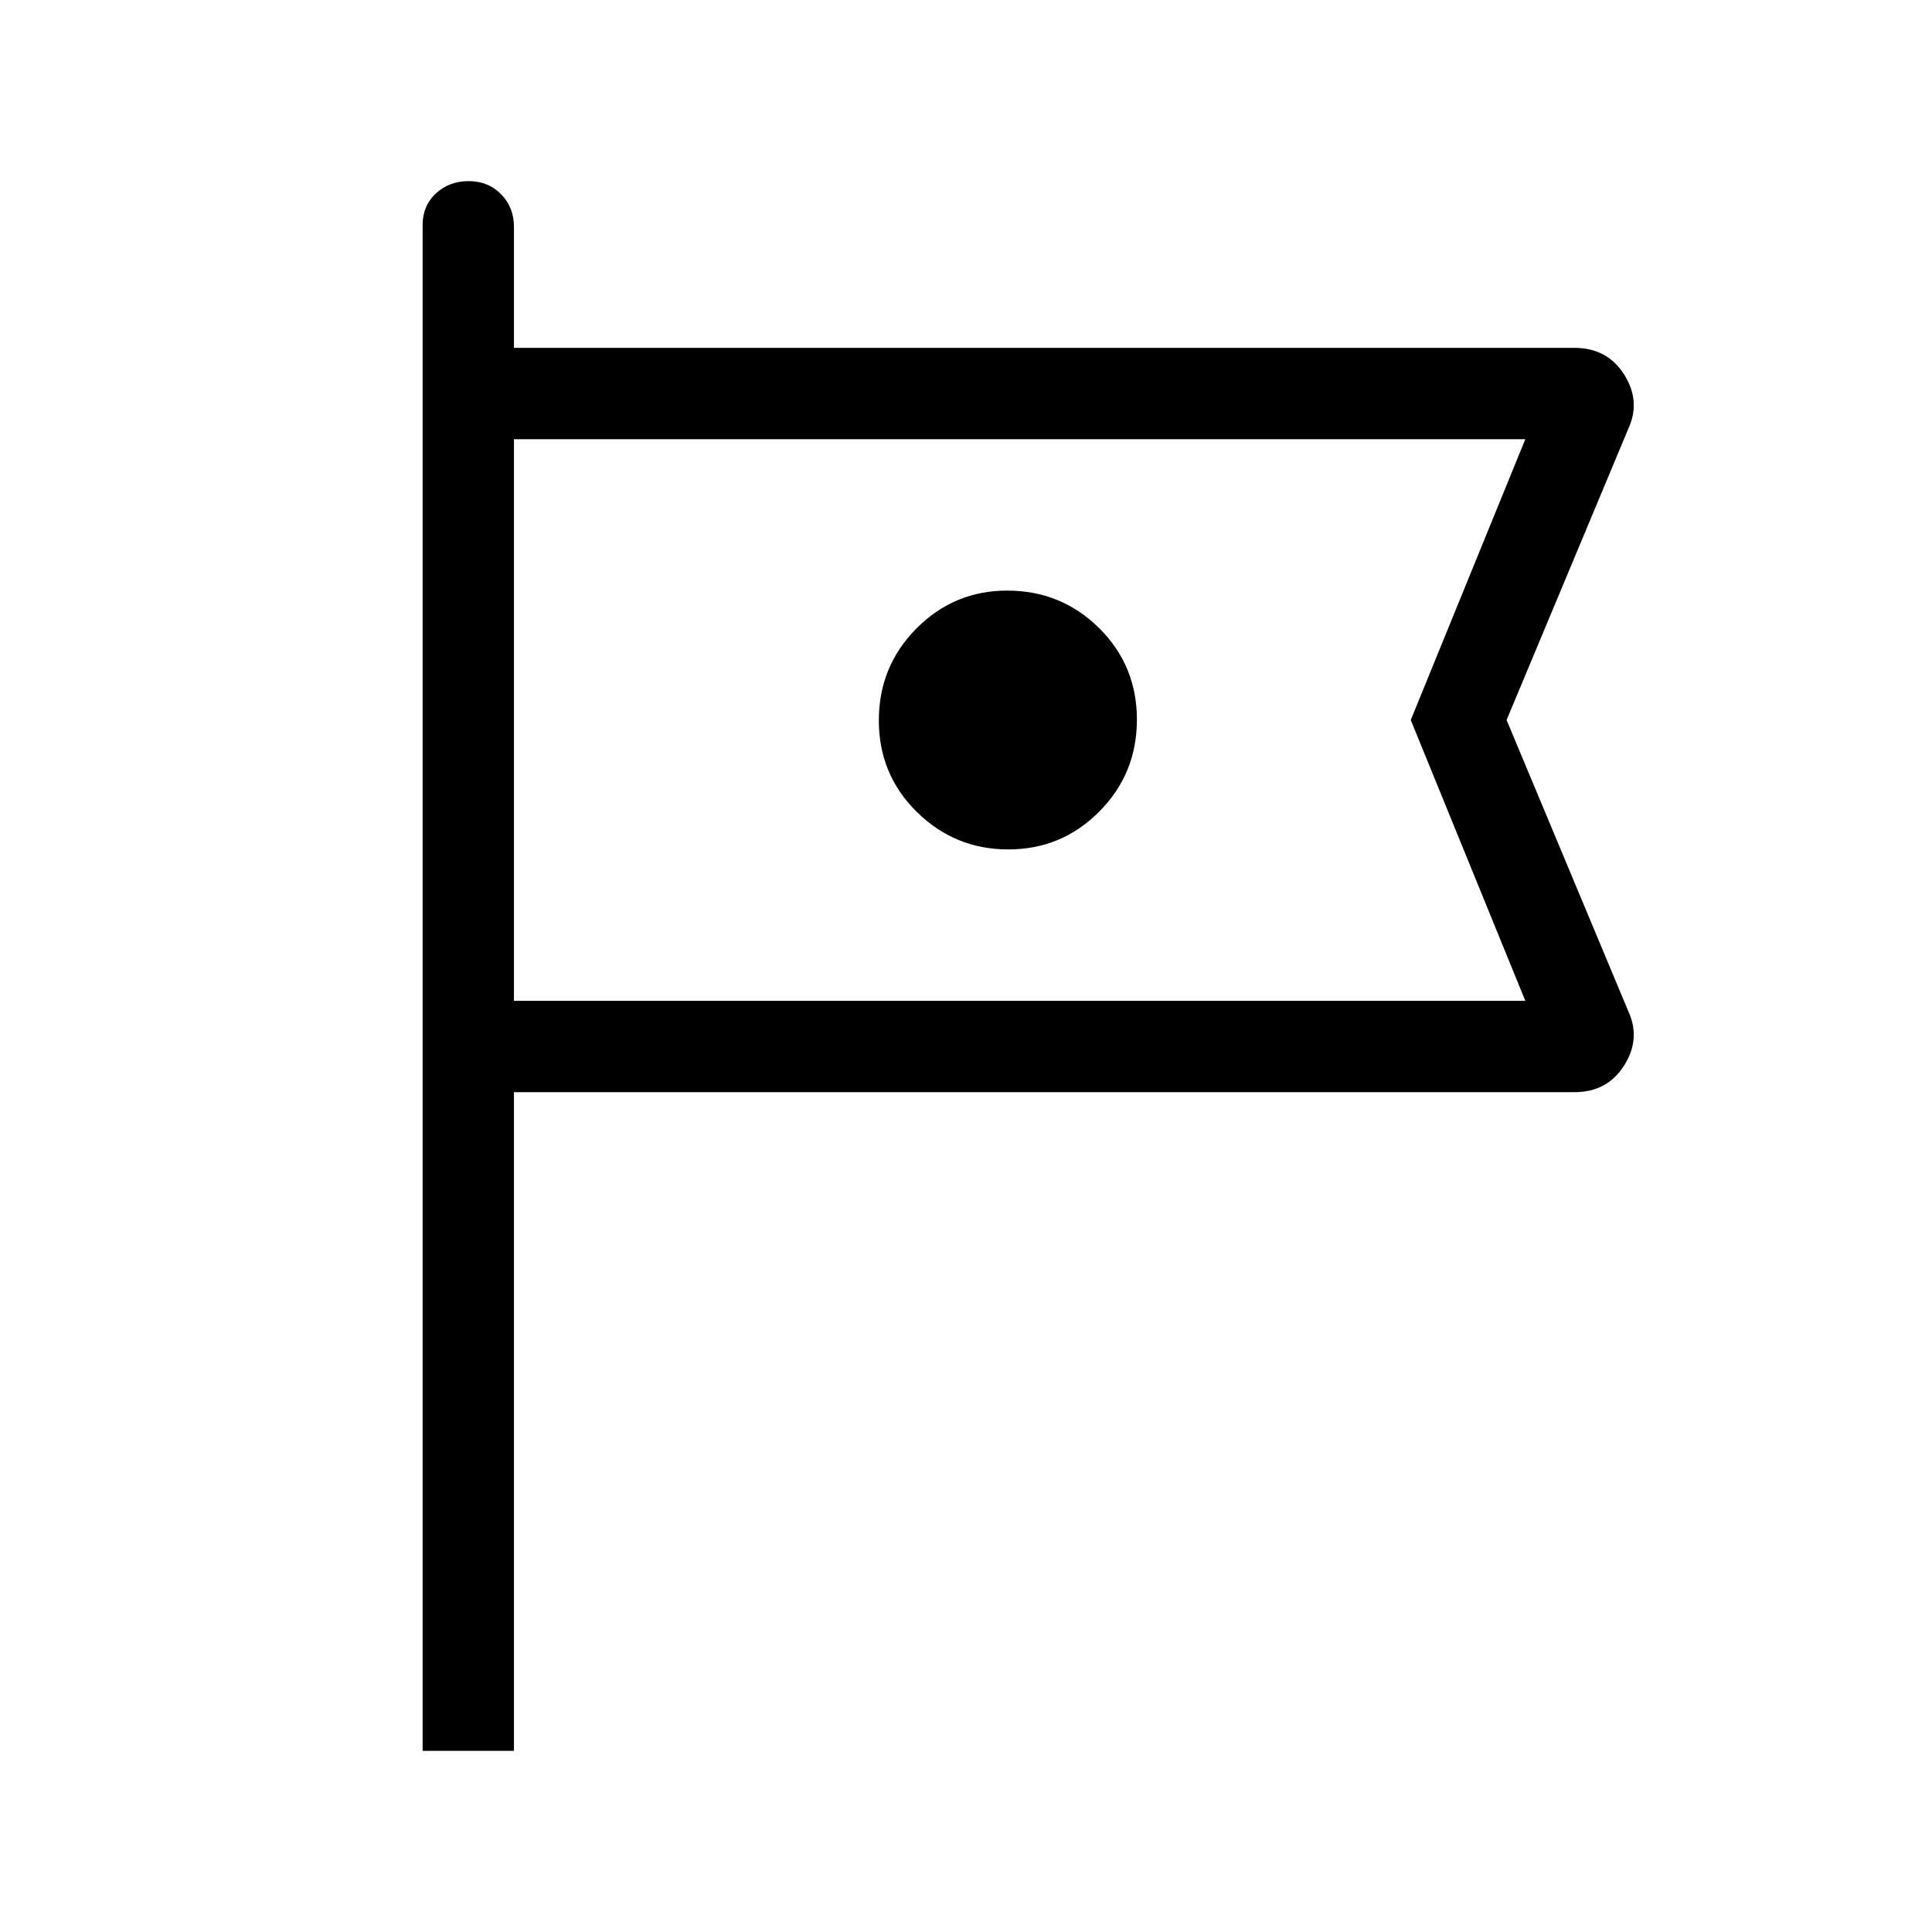
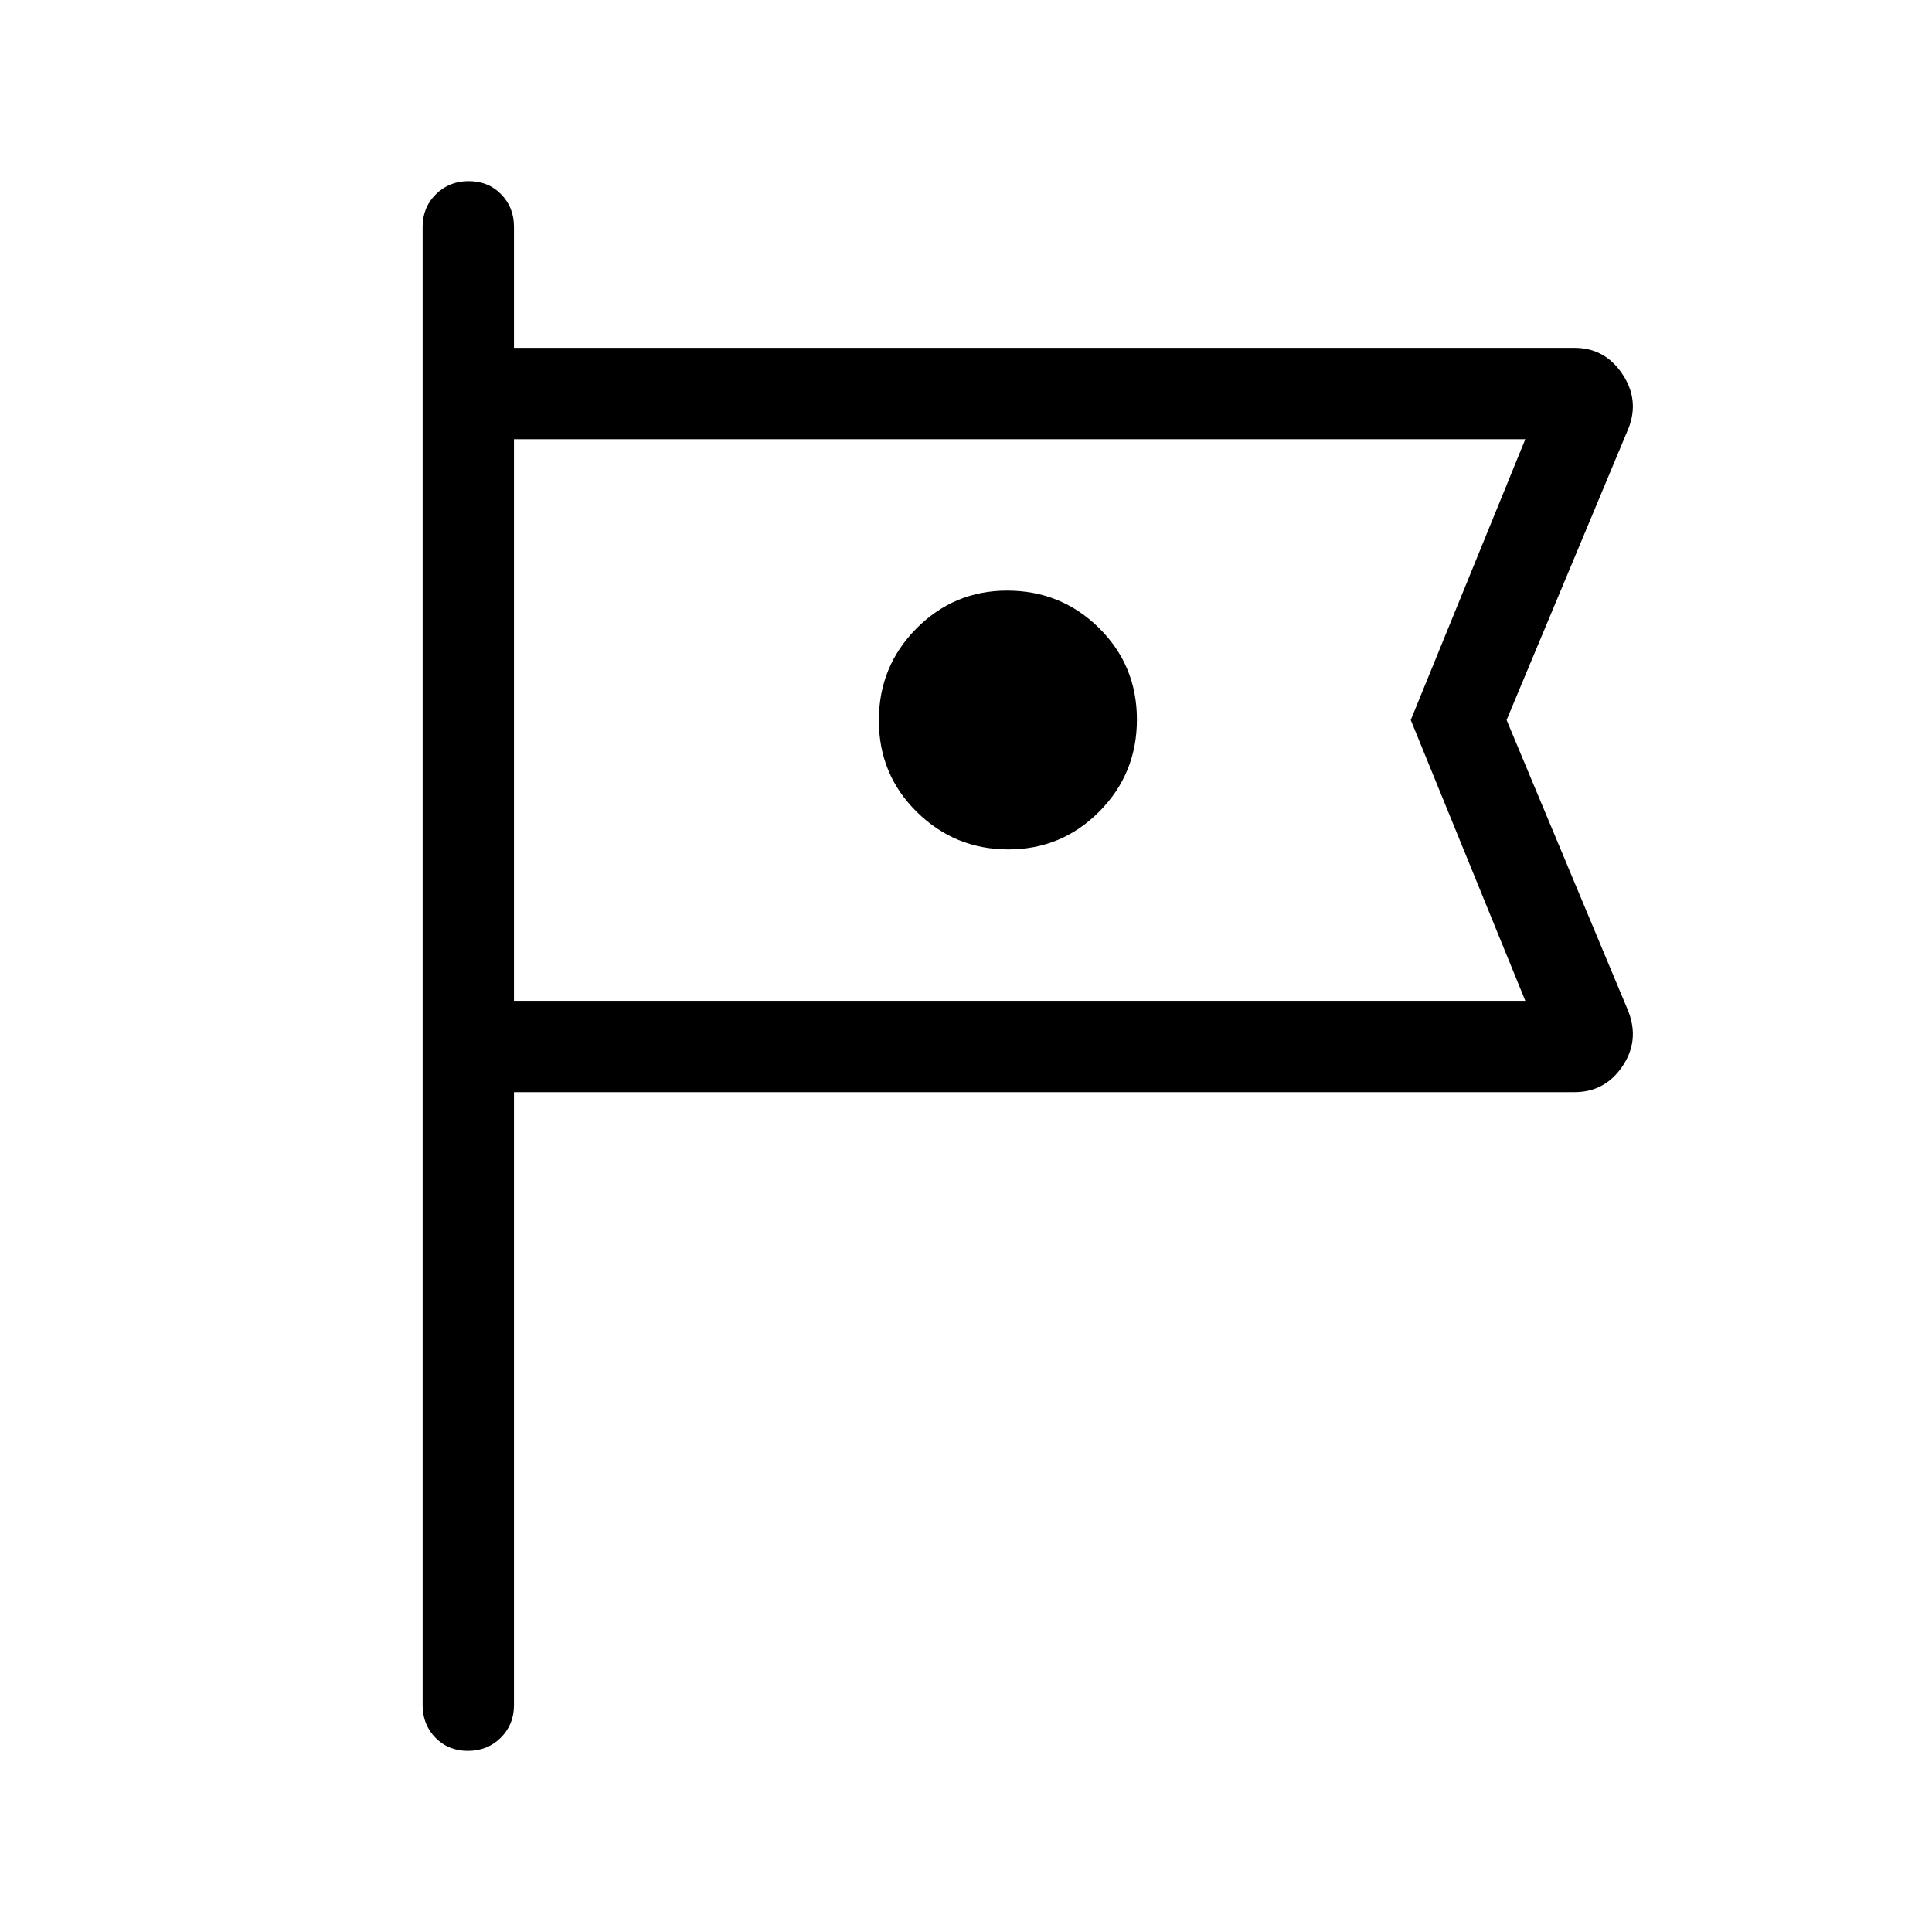
<svg xmlns="http://www.w3.org/2000/svg" height="48" viewBox="0 -960 960 960" width="48">
-   <path d="M210.001-90v-758.307q0-9.456 6.58-15.574t16.307-6.118q9.727 0 16.112 6.524 6.384 6.524 6.384 16.168v60.154h526.923q16.333 0 24.705 13.231 8.372 13.23 2.141 26.846l-60.538 144.845 60.538 144.846q6.231 13.615-2.141 26.846t-24.705 13.231H255.384v327.307h-45.383Zm45.383-651.77v279.078-279.078ZM501.02-537.924q26.518 0 45.21-18.813t18.692-45.706q0-26.893-18.813-45.494t-45.706-18.601q-26.326 0-45.018 18.813-18.692 18.814-18.692 45.707t18.904 45.494q18.905 18.6 45.423 18.6Zm-245.636 75.232h502.54L701-602.231l56.924-139.539h-502.54v279.078Z" />
+   <path d="M255.384-417.308v304.615q0 9.644-6.58 16.168Q242.224-90 232.497-90q-9.727 0-16.112-6.524-6.384-6.524-6.384-16.168v-734.614q0-9.644 6.58-16.168 6.58-6.524 16.307-6.524 9.727 0 16.112 6.524 6.384 6.524 6.384 16.168v60.154h526.923q15.097 0 23.779 12.923t3.067 27.154l-60.538 144.845 60.538 144.846q5.615 14.615-3.067 27.346t-23.779 12.731H255.384Zm0-324.462v279.078-279.078ZM501.02-537.924q26.518 0 45.21-18.813t18.692-45.706q0-26.893-18.813-45.494t-45.706-18.601q-26.326 0-45.018 18.813-18.692 18.814-18.692 45.707t18.904 45.494q18.905 18.6 45.423 18.6Zm-245.636 75.232h502.54L701-602.231l56.924-139.539h-502.54v279.078Z" />
</svg>
